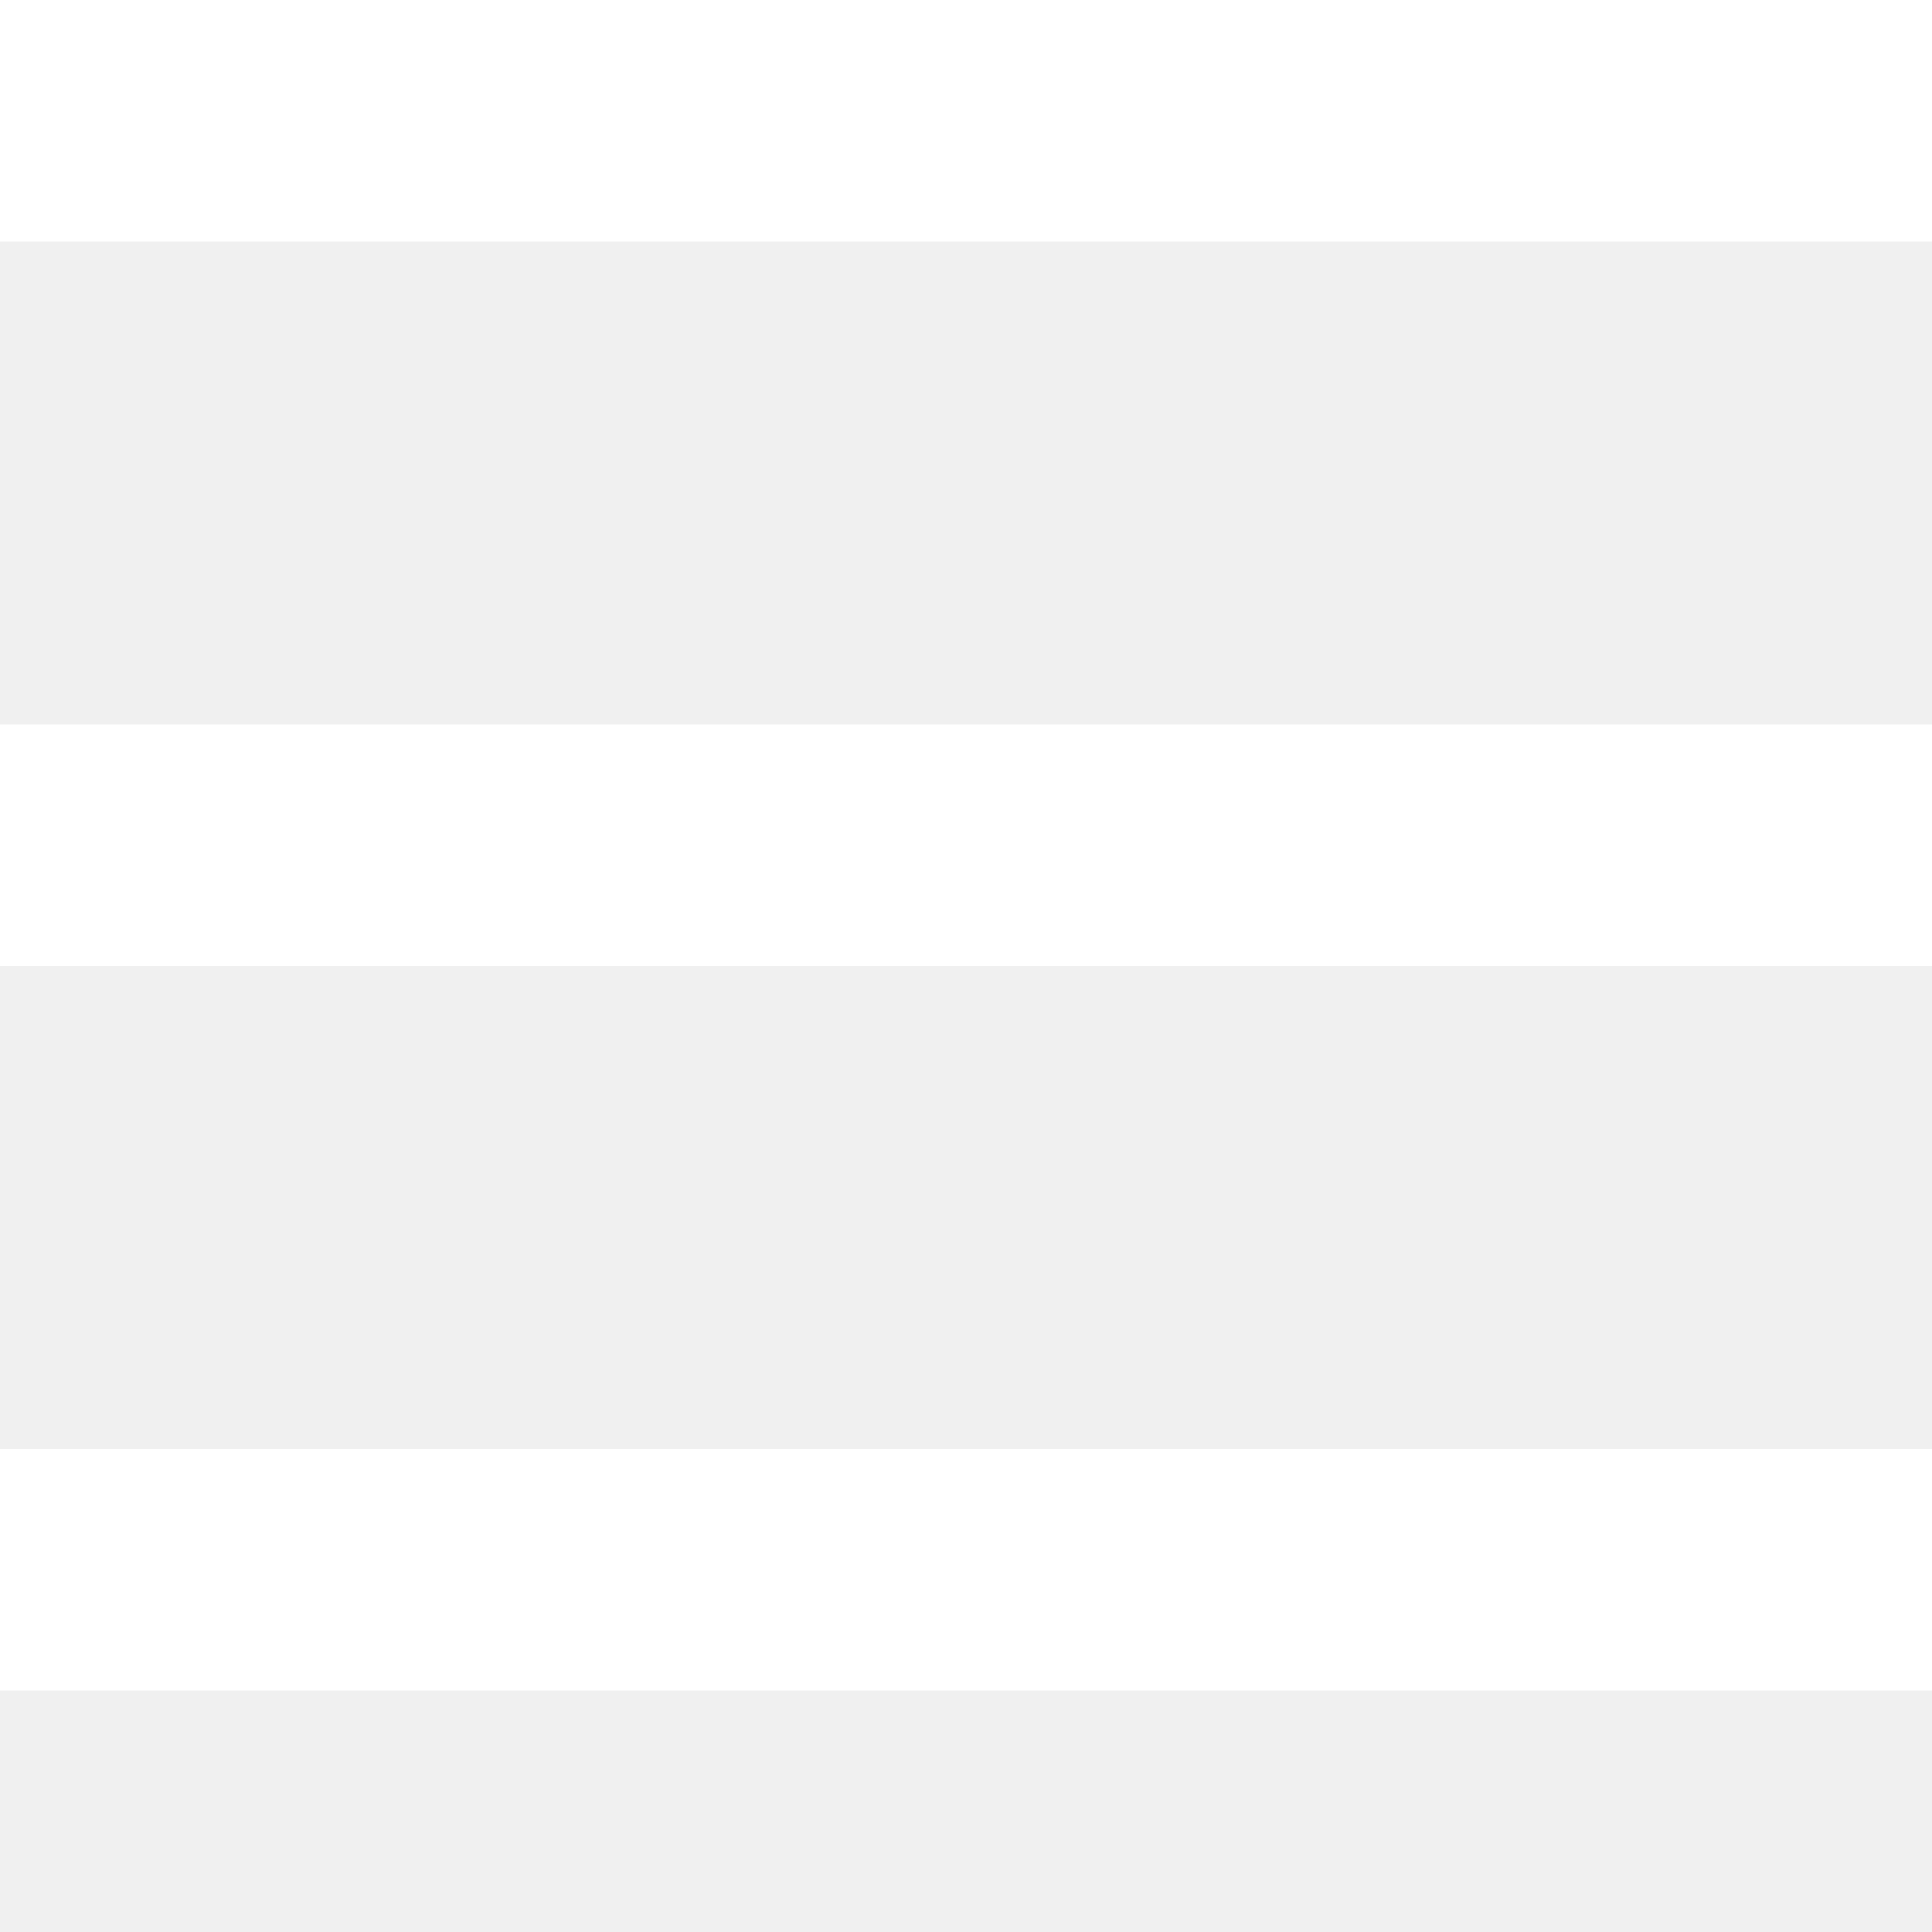
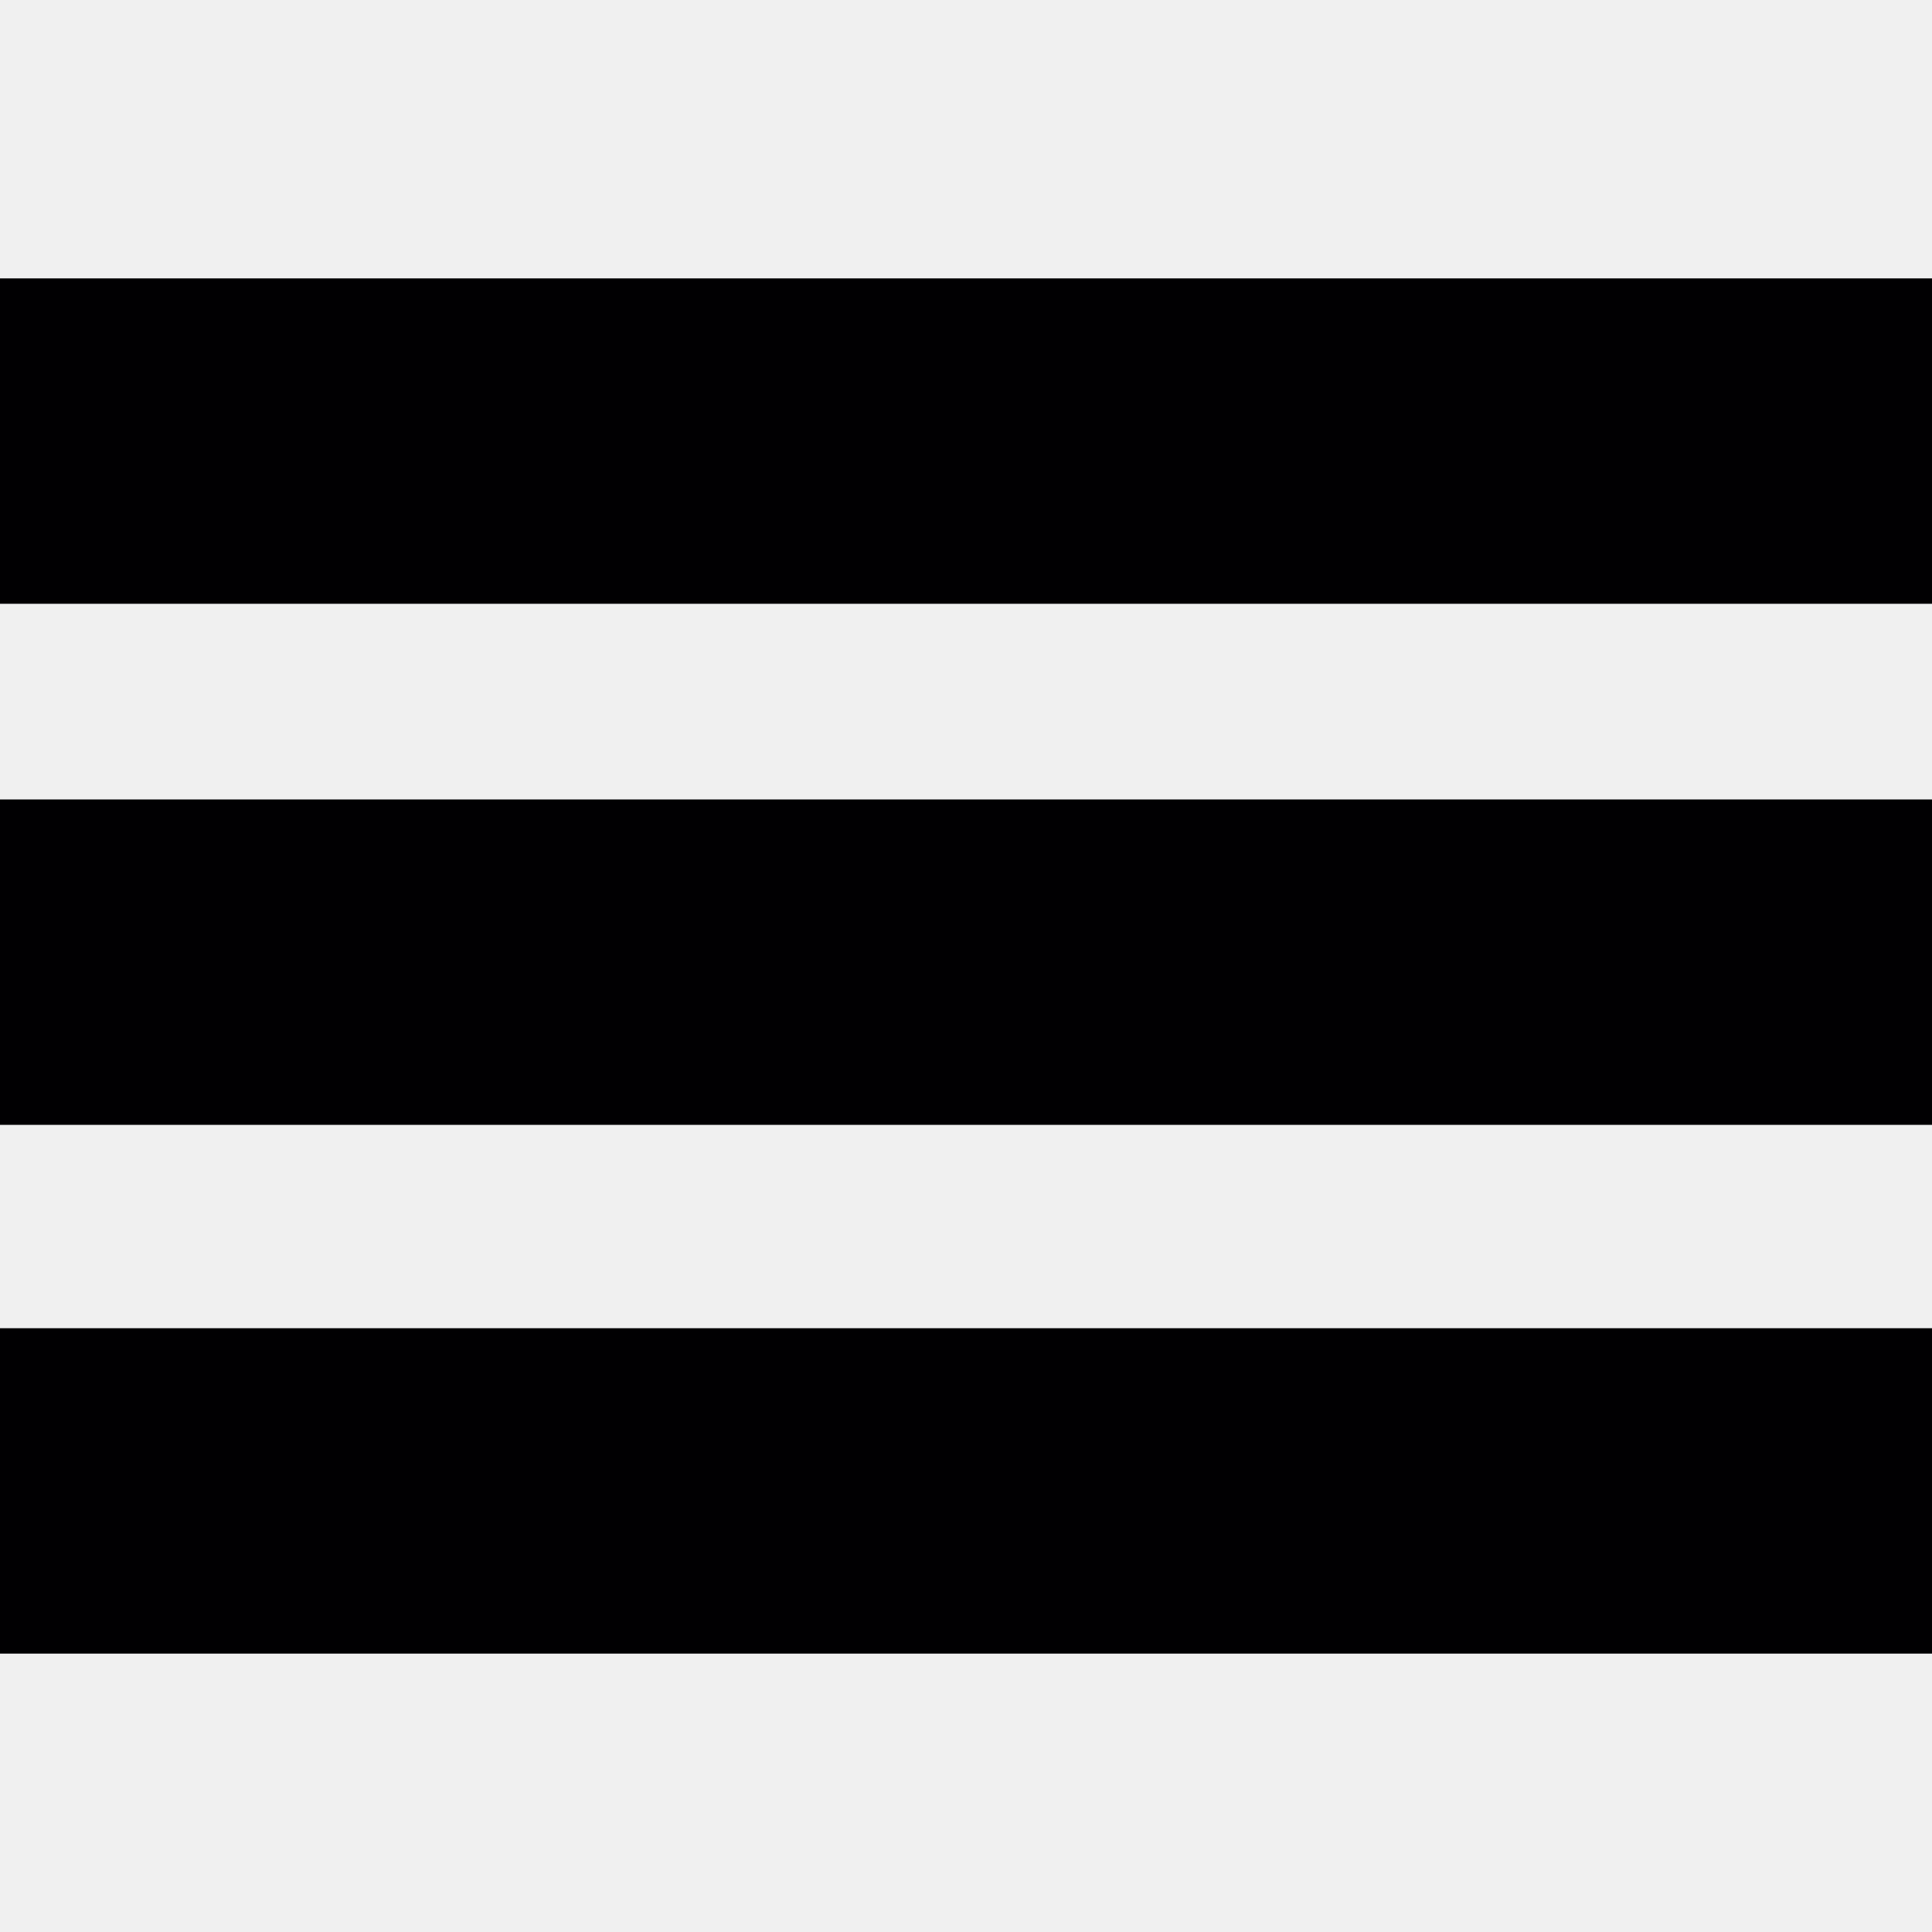
- <svg xmlns="http://www.w3.org/2000/svg" width="16px" height="16px" viewBox="0 0 16 16" zoomAndPan="disable" preserveAspectRatio="none">
-   <style type="text/css"> line { stroke: #ffffff; stroke-width: 2; } </style>
-   <line x1="0" y1="1" x2="16" y2="1" />
-   <line x1="0" y1="7" x2="16" y2="7" />
-   <line x1="0" y1="13" x2="16" y2="13" />
+ <svg xmlns="http://www.w3.org/2000/svg" version="1.1" id="Capa_1" x="0px" y="0px" viewBox="0 0 283.426 283.426" style="enable-background:new 0 0 283.426 283.426;" xml:space="preserve">
+   <g>
+     <rect x="0" y="40.84" style="fill:#010002;" width="283.426" height="47.735" />
+     <rect x="0" y="117.282" style="fill:#010002;" width="283.426" height="47.735" />
+     <rect x="0" y="194.851" style="fill:#010002;" width="283.426" height="47.735" />
+   </g>
+   <g>
+ </g>
+   <g>
+ </g>
+   <g>
+ </g>
+   <g>
+ </g>
+   <g>
+ </g>
+   <g>
+ </g>
+   <g>
+ </g>
+   <g>
+ </g>
+   <g>
+ </g>
+   <g>
+ </g>
+   <g>
+ </g>
+   <g>
+ </g>
+   <g>
+ </g>
+   <g>
+ </g>
+   <g>
+ </g>
</svg>
